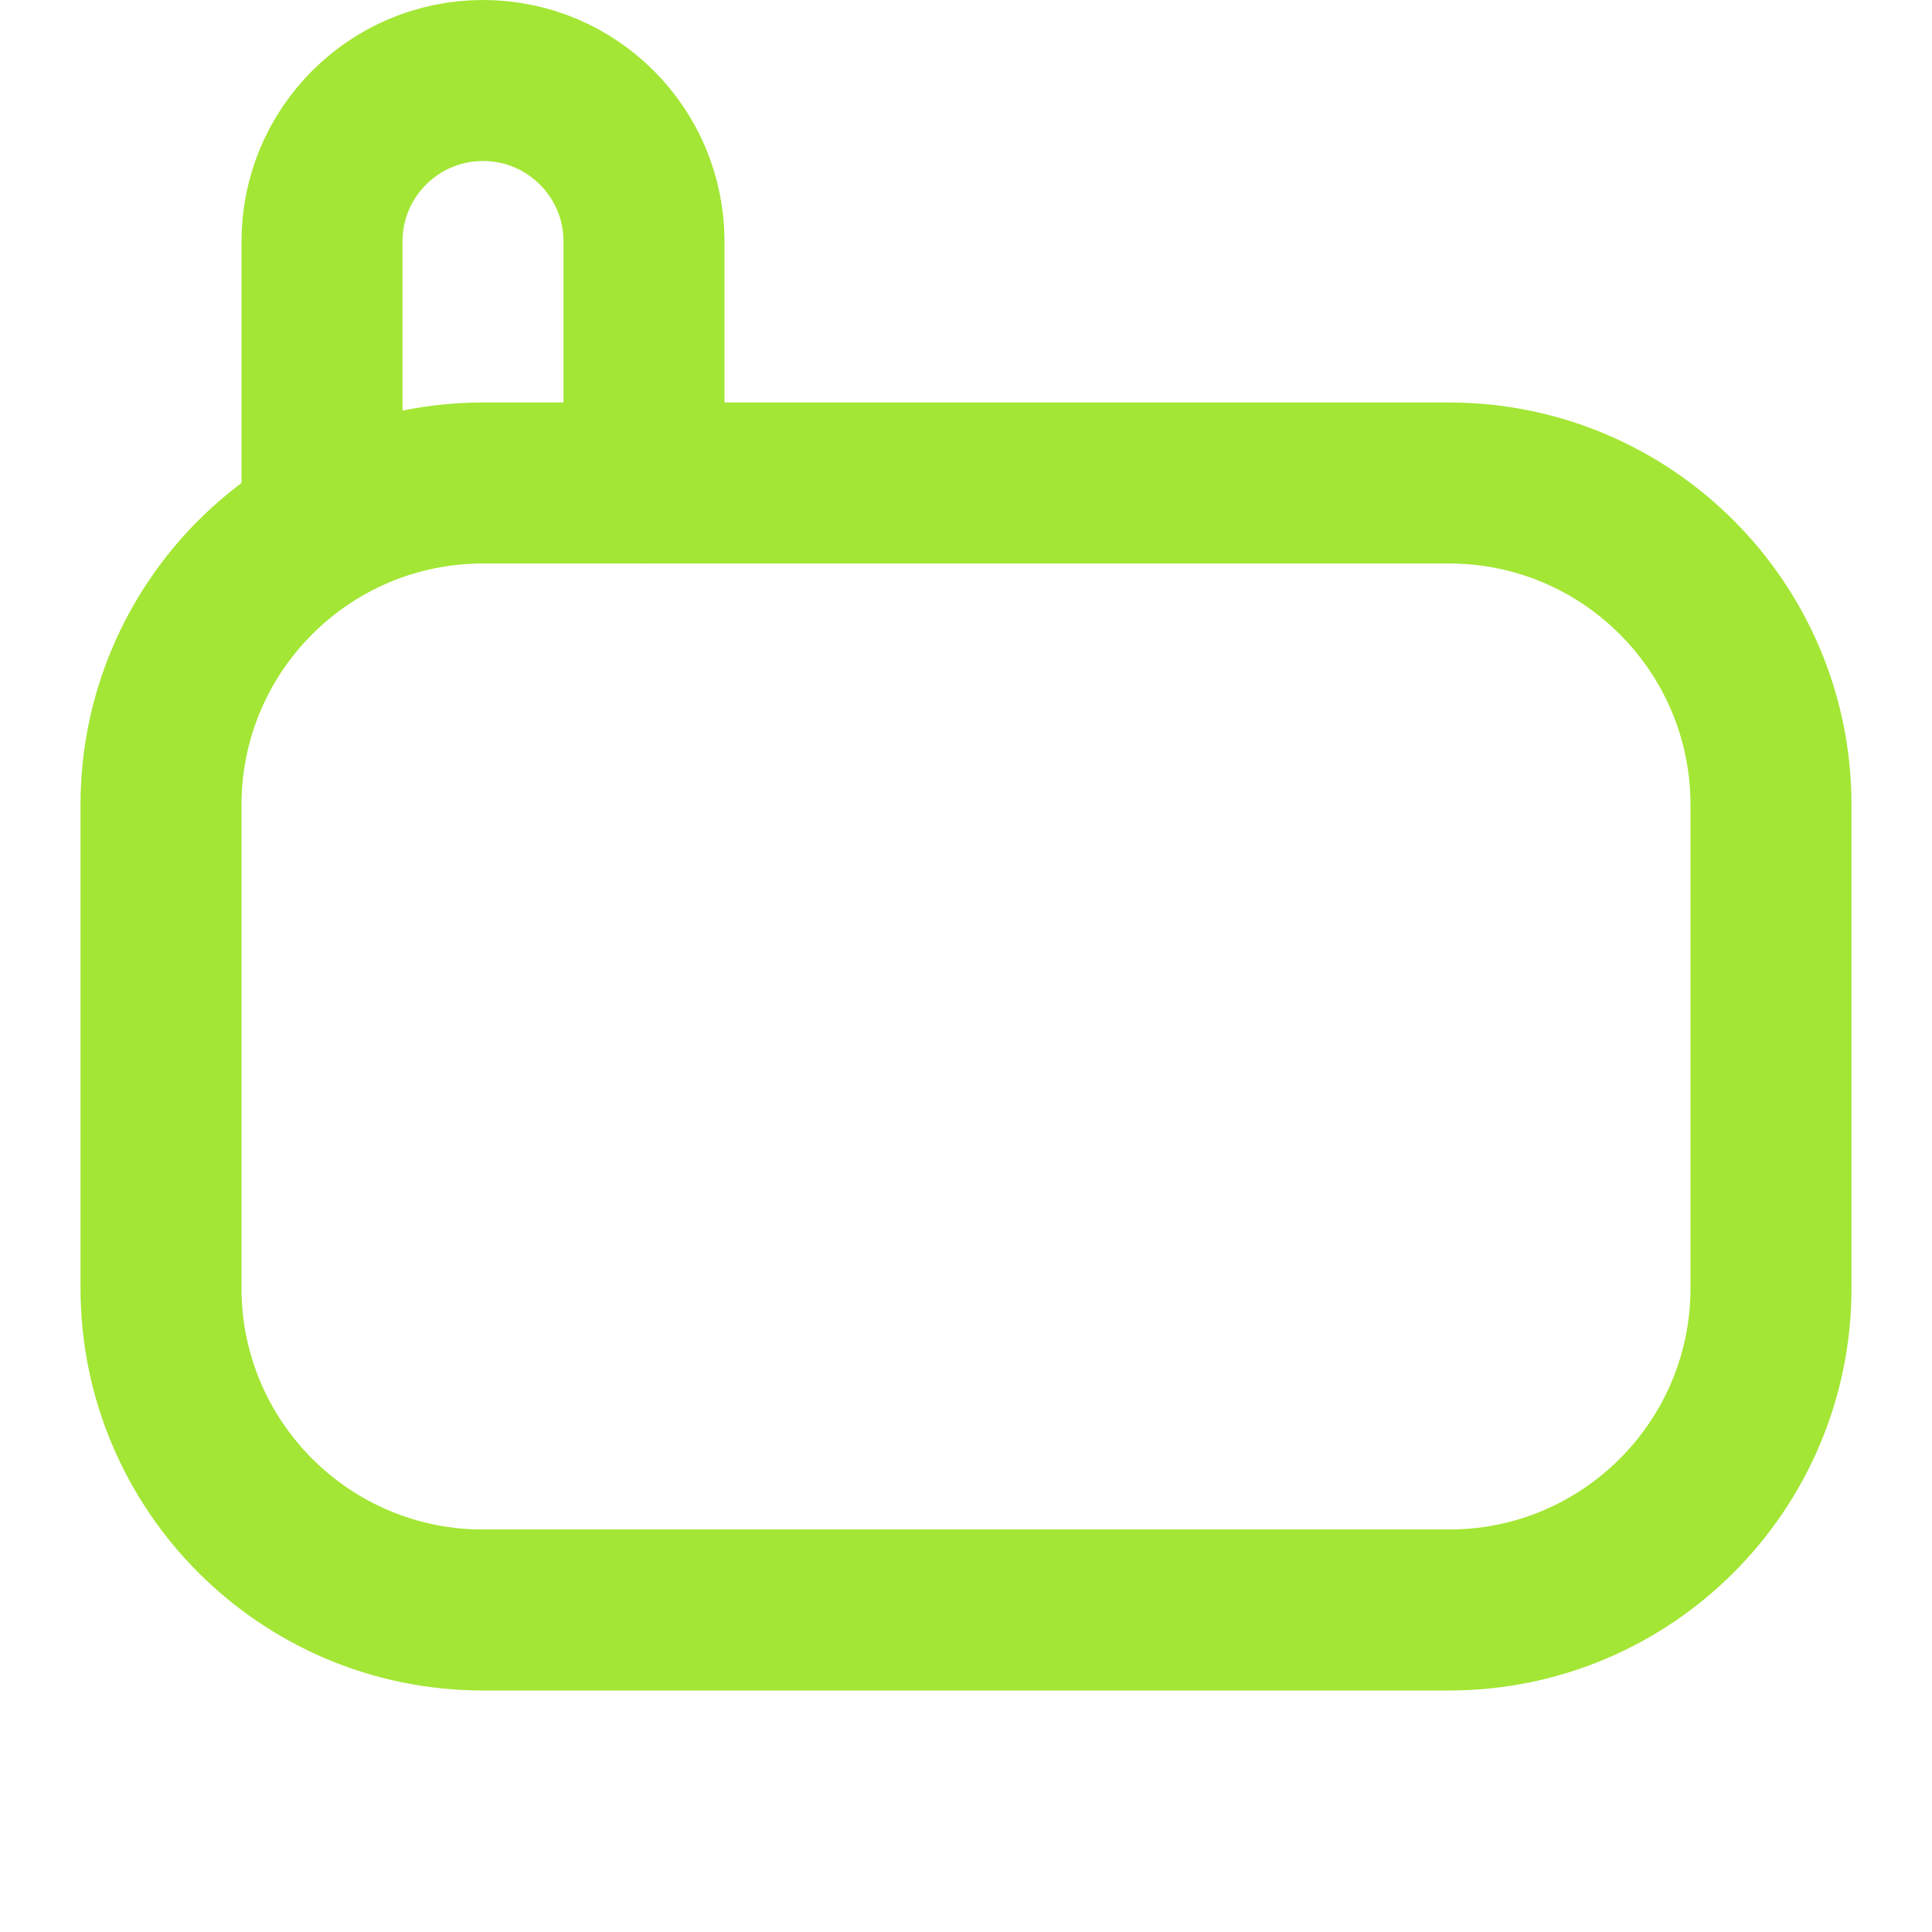
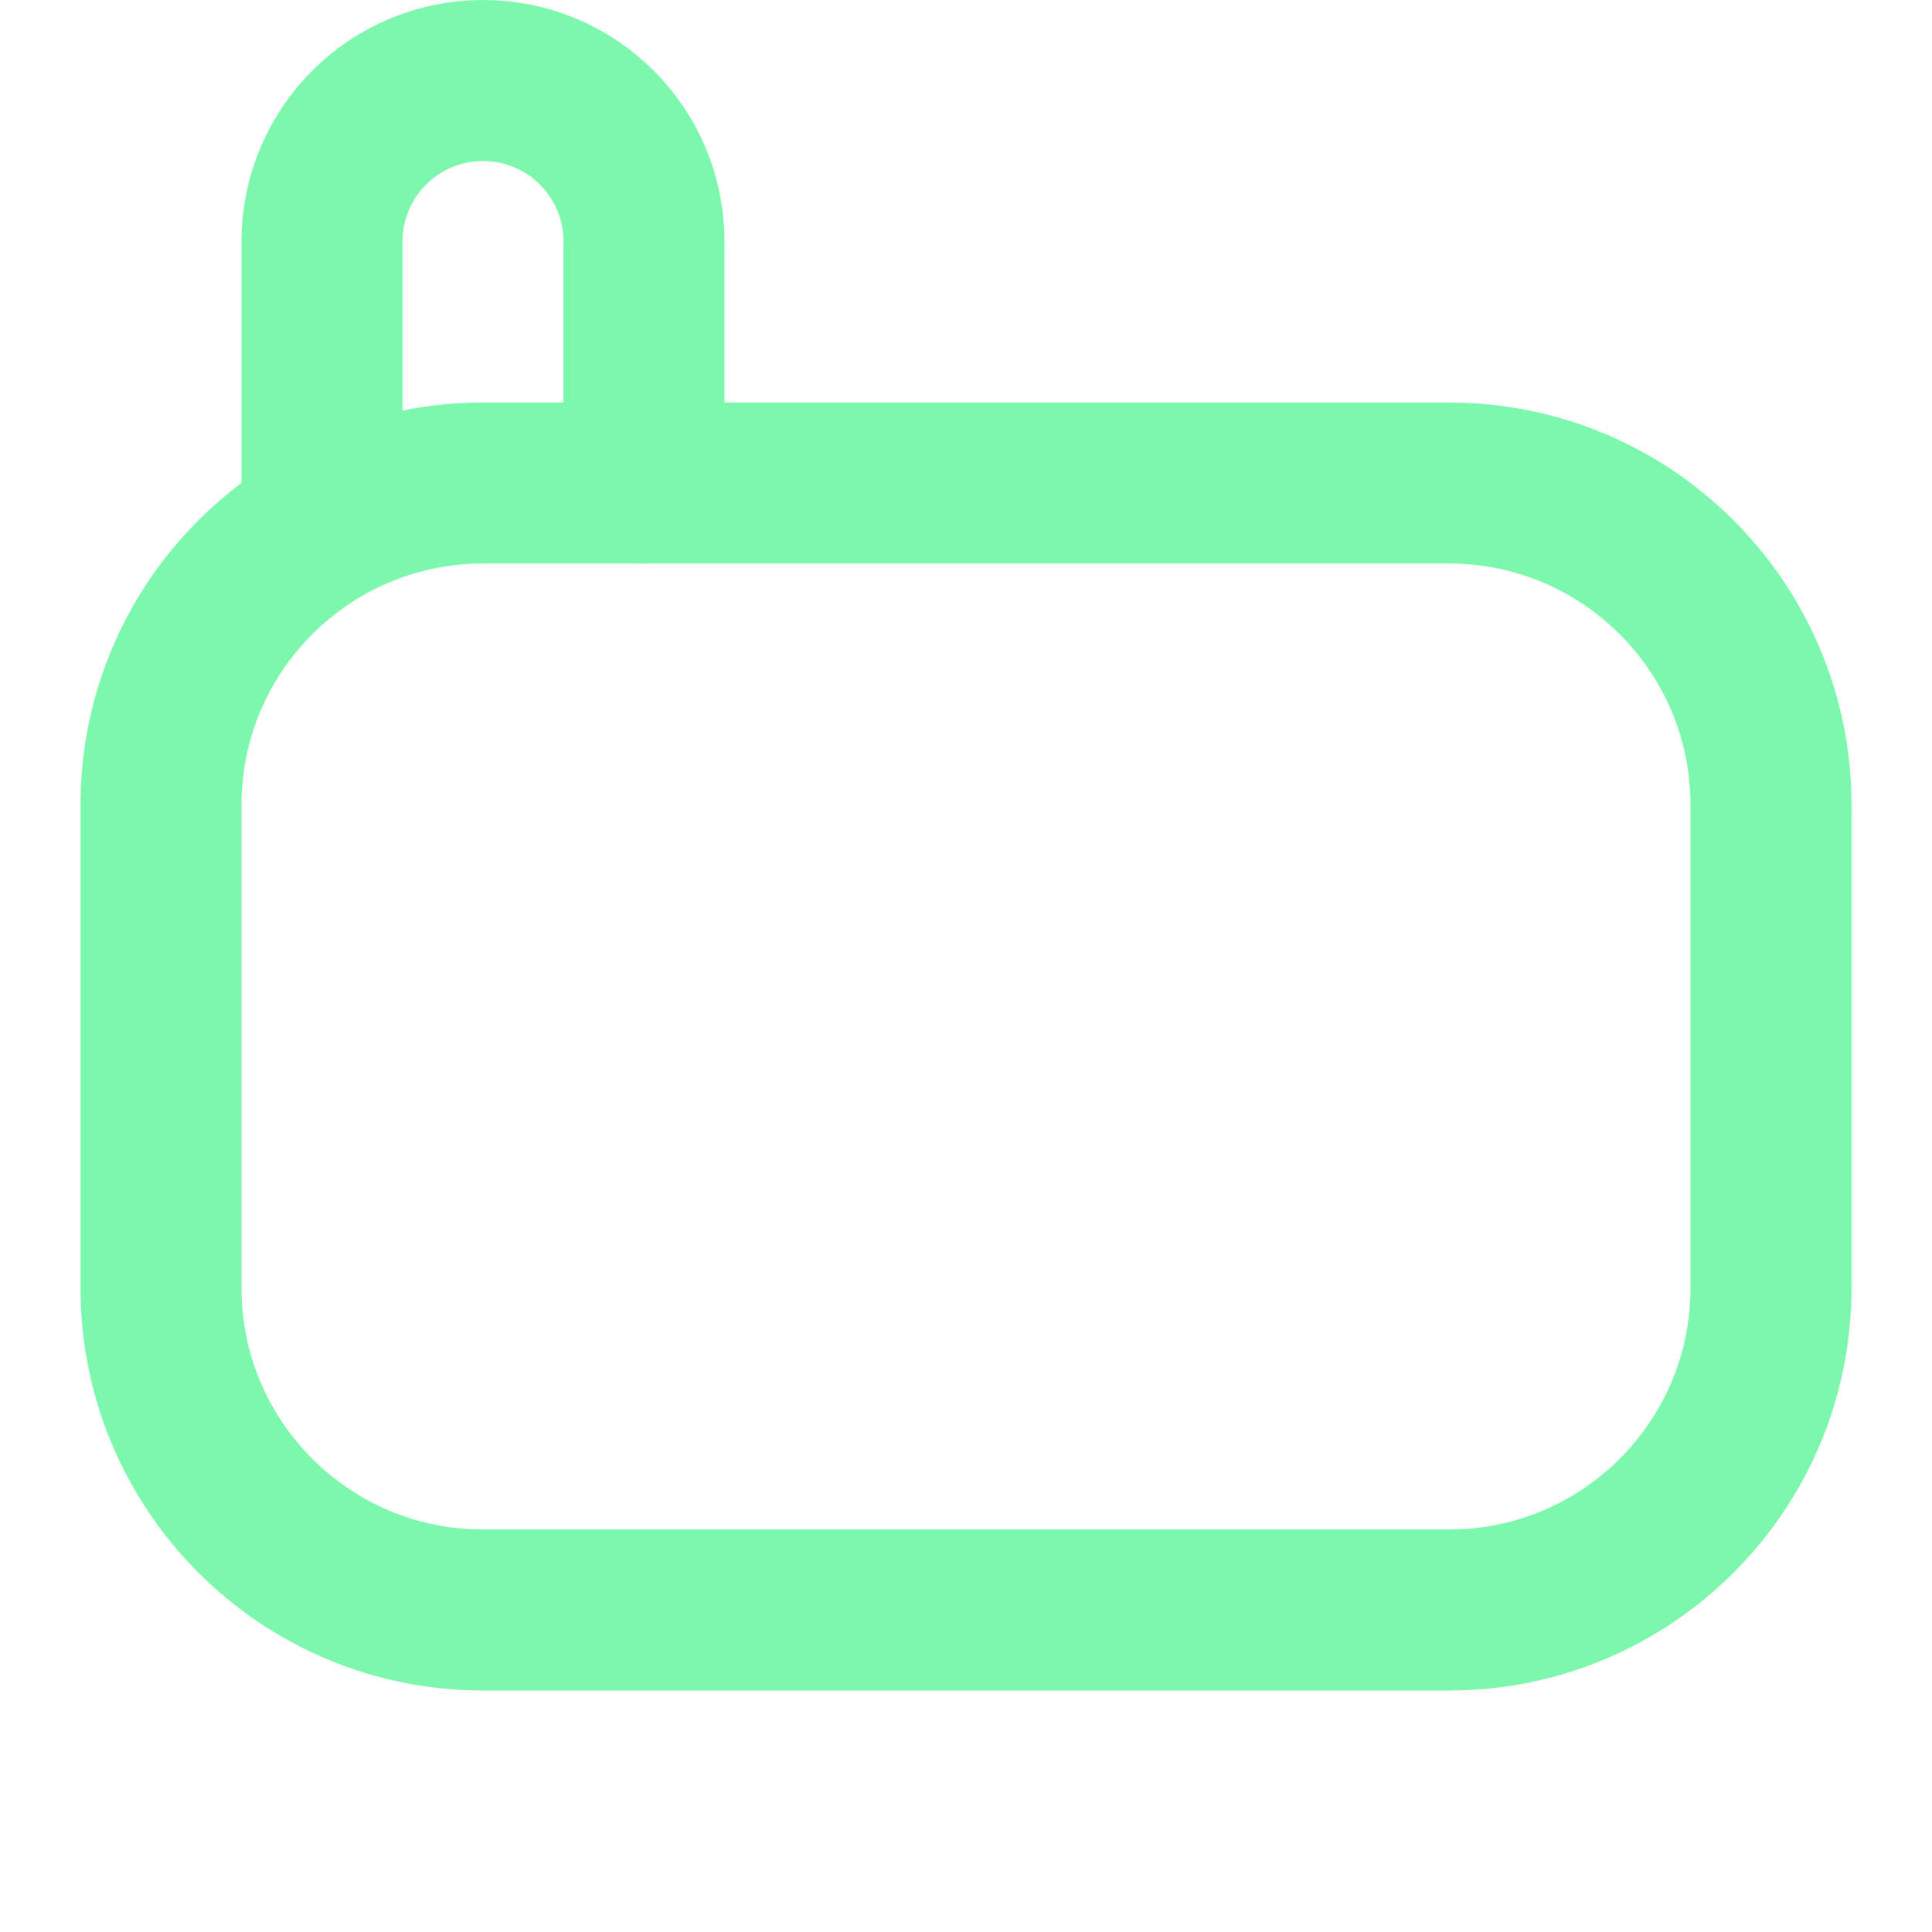
- <svg xmlns="http://www.w3.org/2000/svg" viewBox="0 0 24 24" stroke="#A3E635" fill="none" stroke-width="2" stroke-linecap="round" stroke-linejoin="round">
+ <svg xmlns="http://www.w3.org/2000/svg" viewBox="0 0 24 24" stroke="#7bf8ac" fill="none" stroke-width="2" stroke-linecap="round" stroke-linejoin="round">
  <rect x="2" y="6" width="20" height="14" rx="4" />
  <path d="M8 6V3a2 2 0 0 0-4 0v3" />
</svg>
